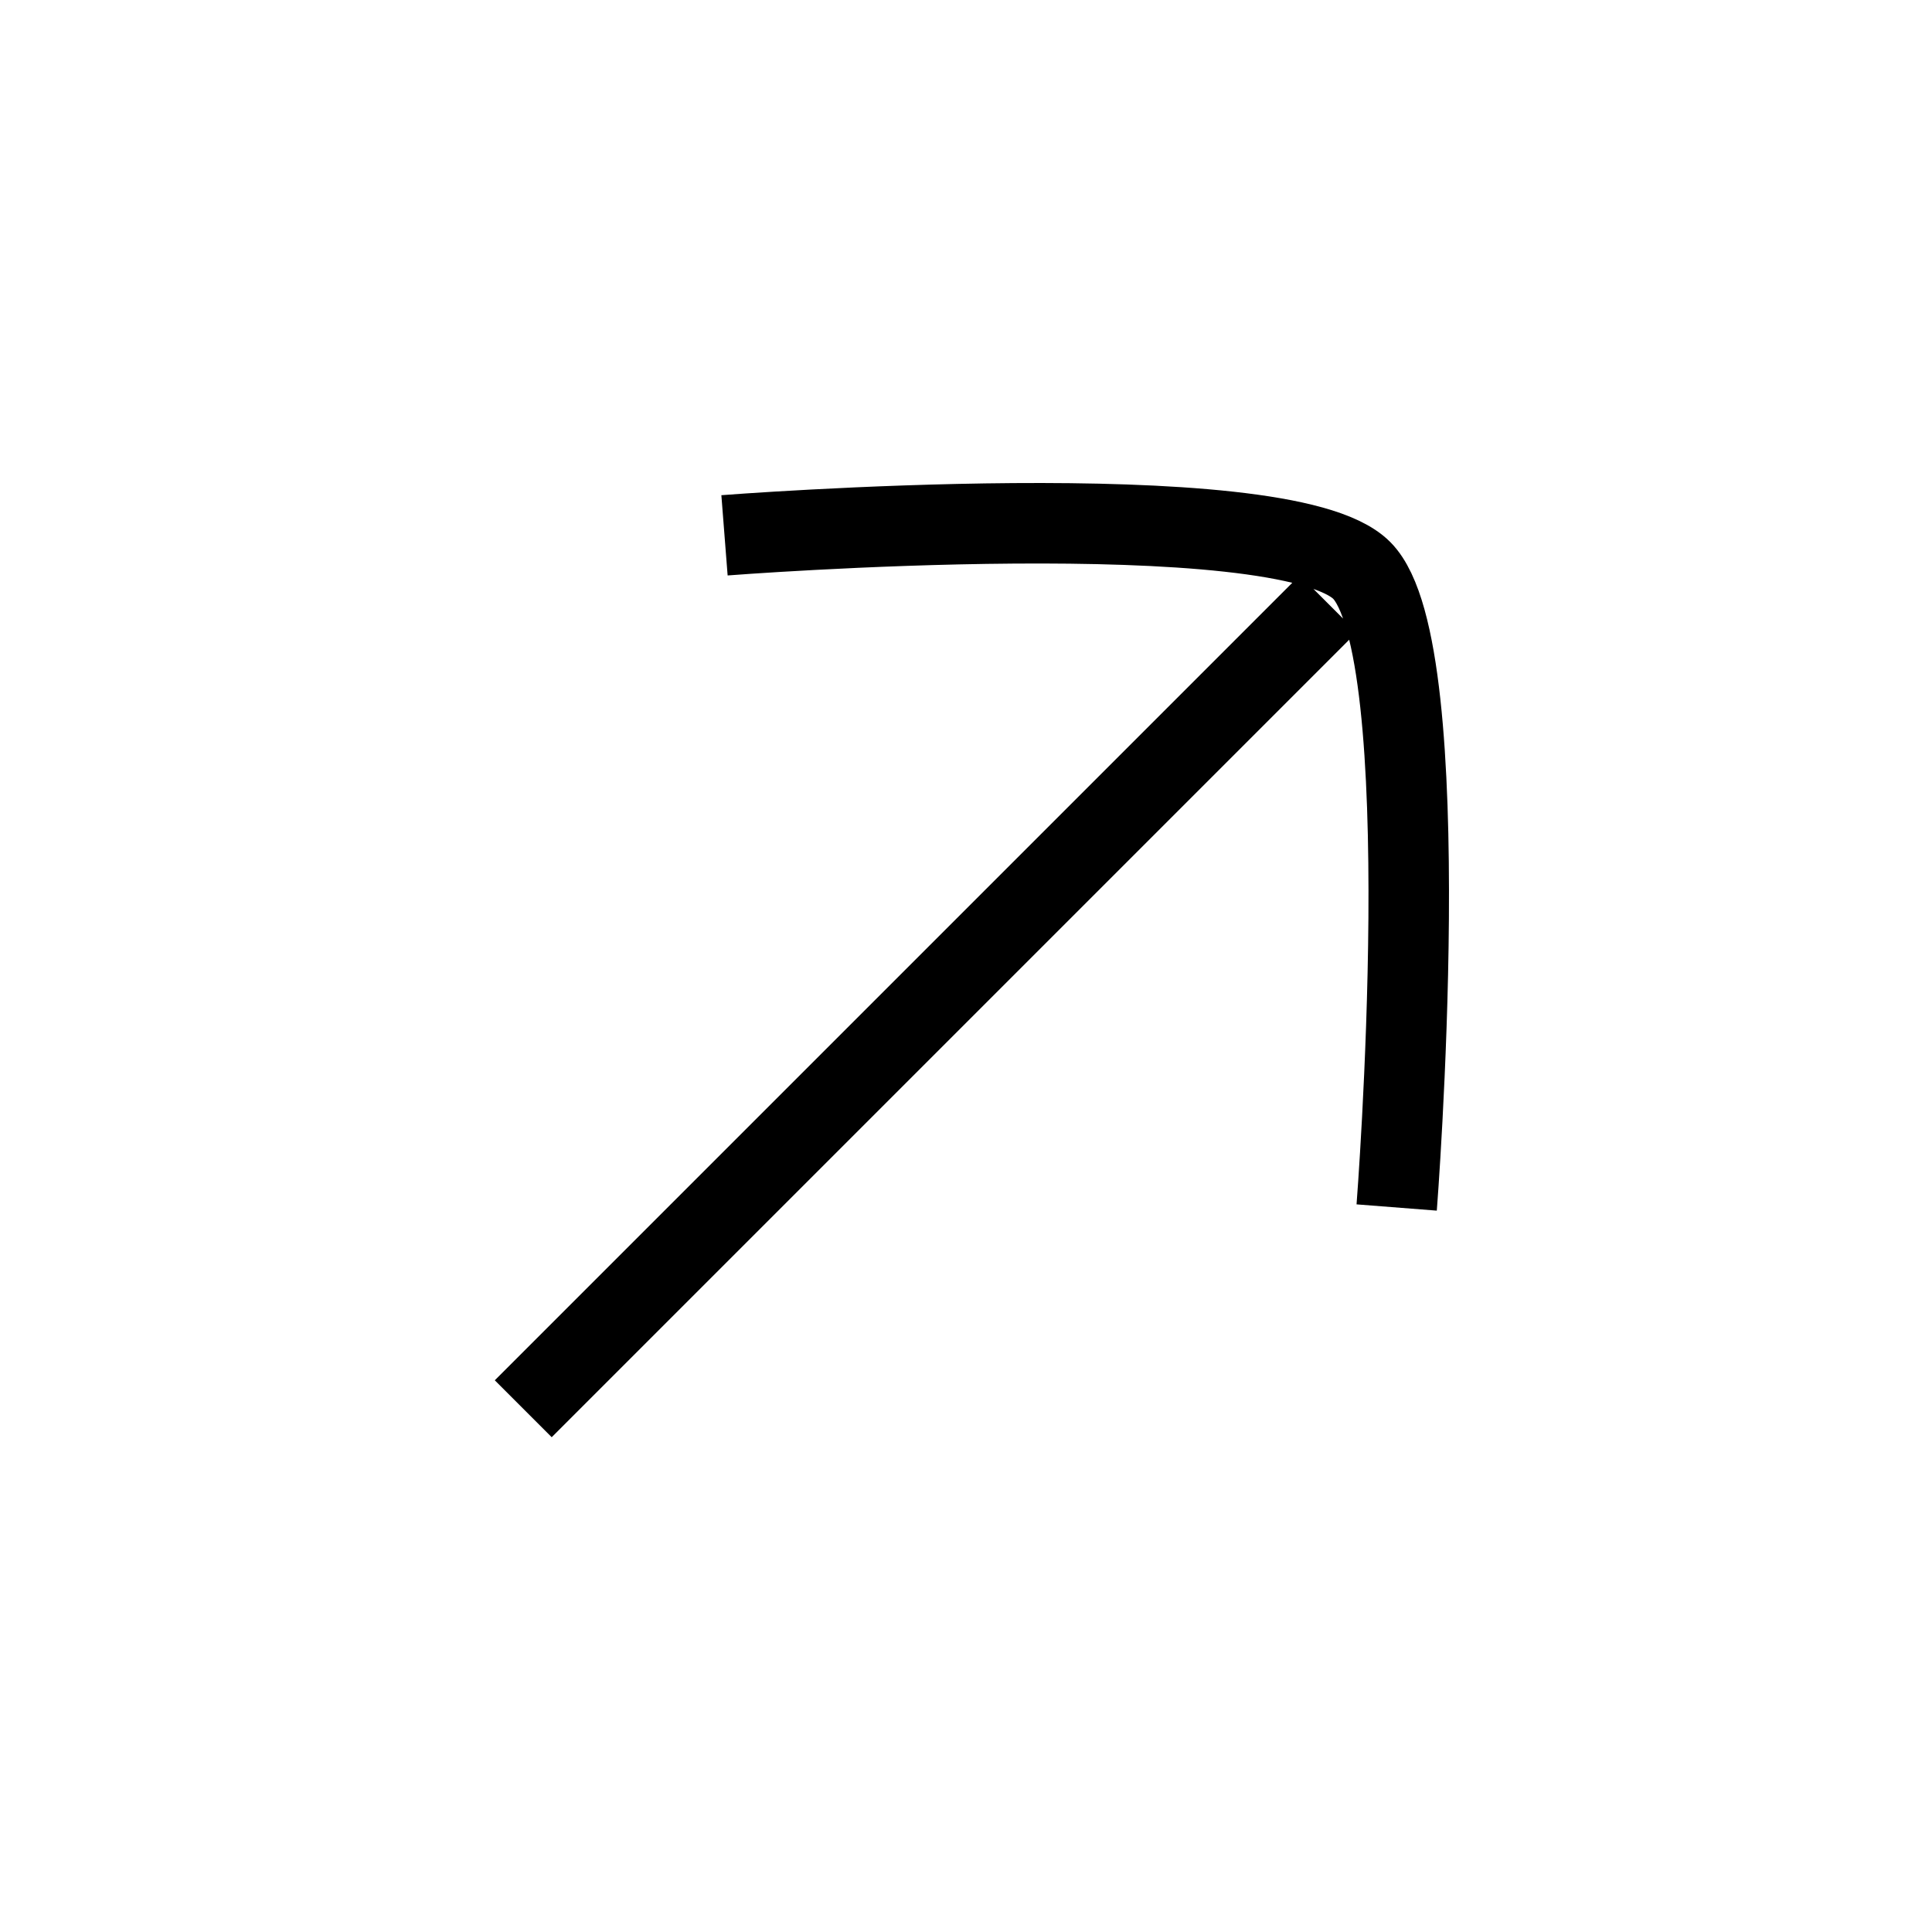
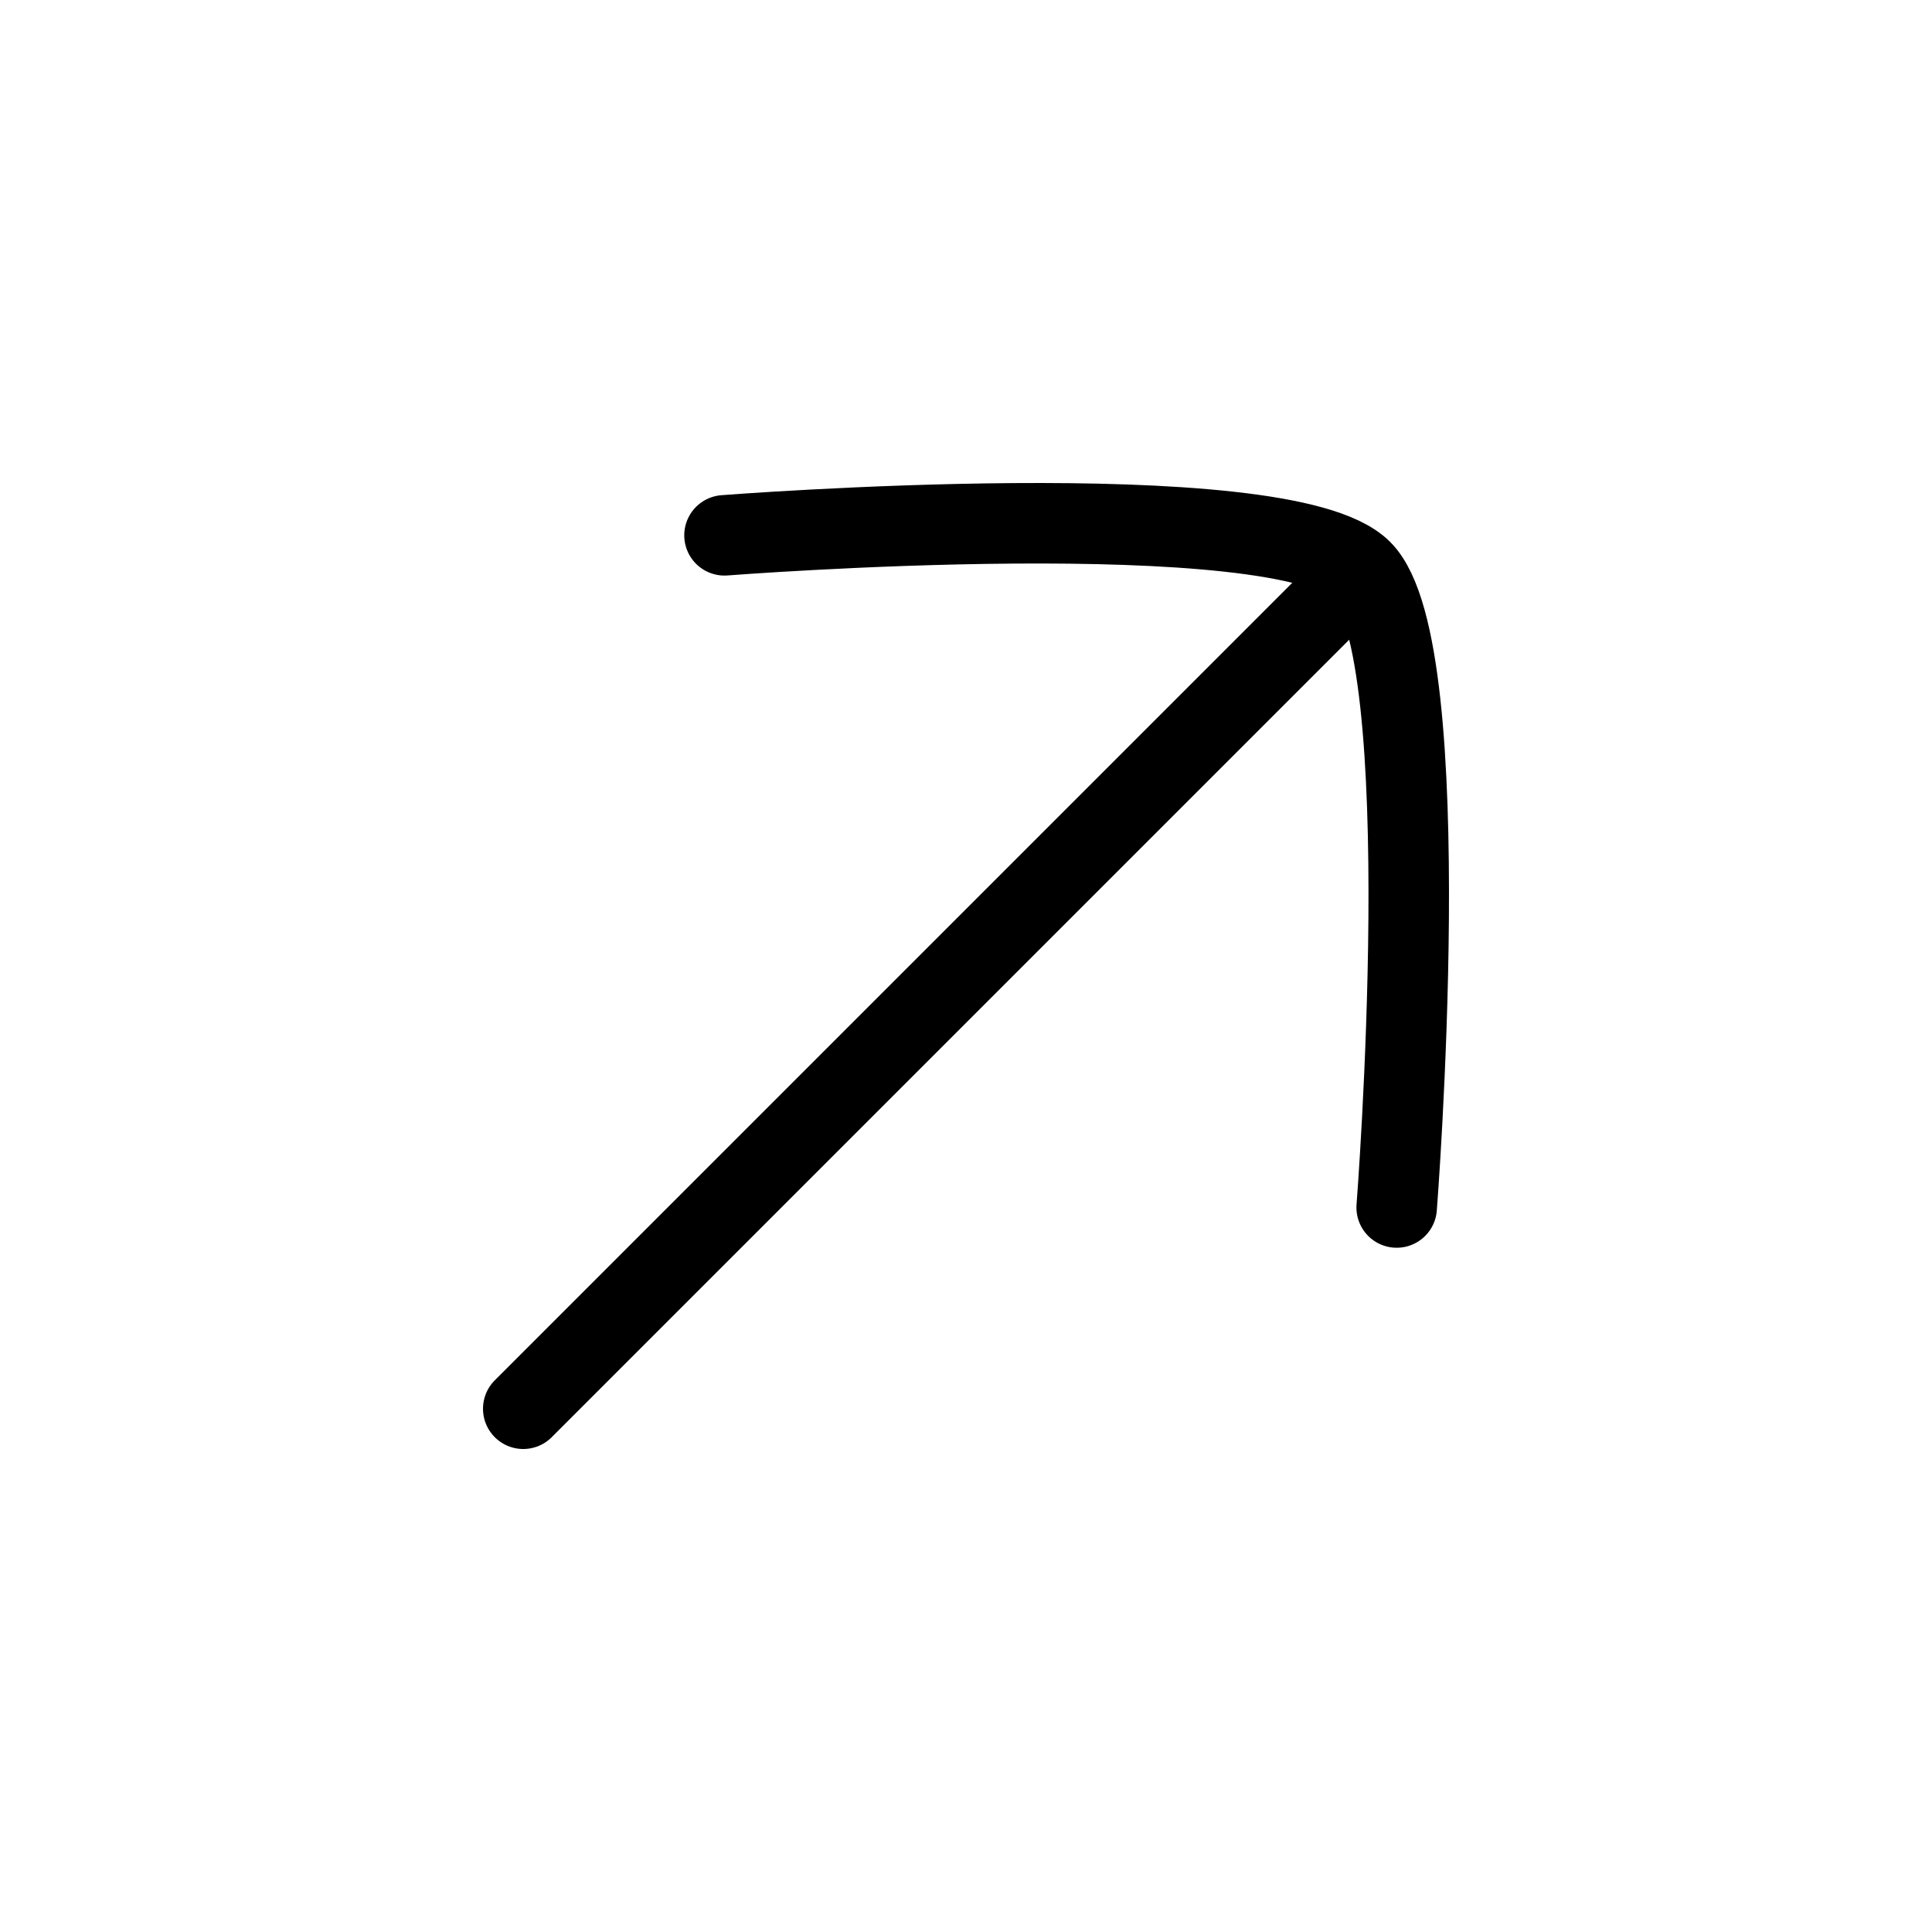
<svg xmlns="http://www.w3.org/2000/svg" width="24" height="24" viewBox="0 0 24 24" fill="none">
-   <path d="M9 6.65C9 6.65 15.938 6.108 16.915 7.085C17.892 8.062 17.35 15 17.35 15M16.5 7.5L6.5 17.5" stroke="currentColor" strokeLinecap="round" strokeLinejoin="round" strokeWidth="1.5" />
+   <path d="M9 6.65C9 6.65 15.938 6.108 16.915 7.085M16.915 7.085C17.892 8.062 17.35 15 17.35 15M16.915 7.085L6.5 17.5" stroke="black" stroke-linecap="round" />
</svg>
